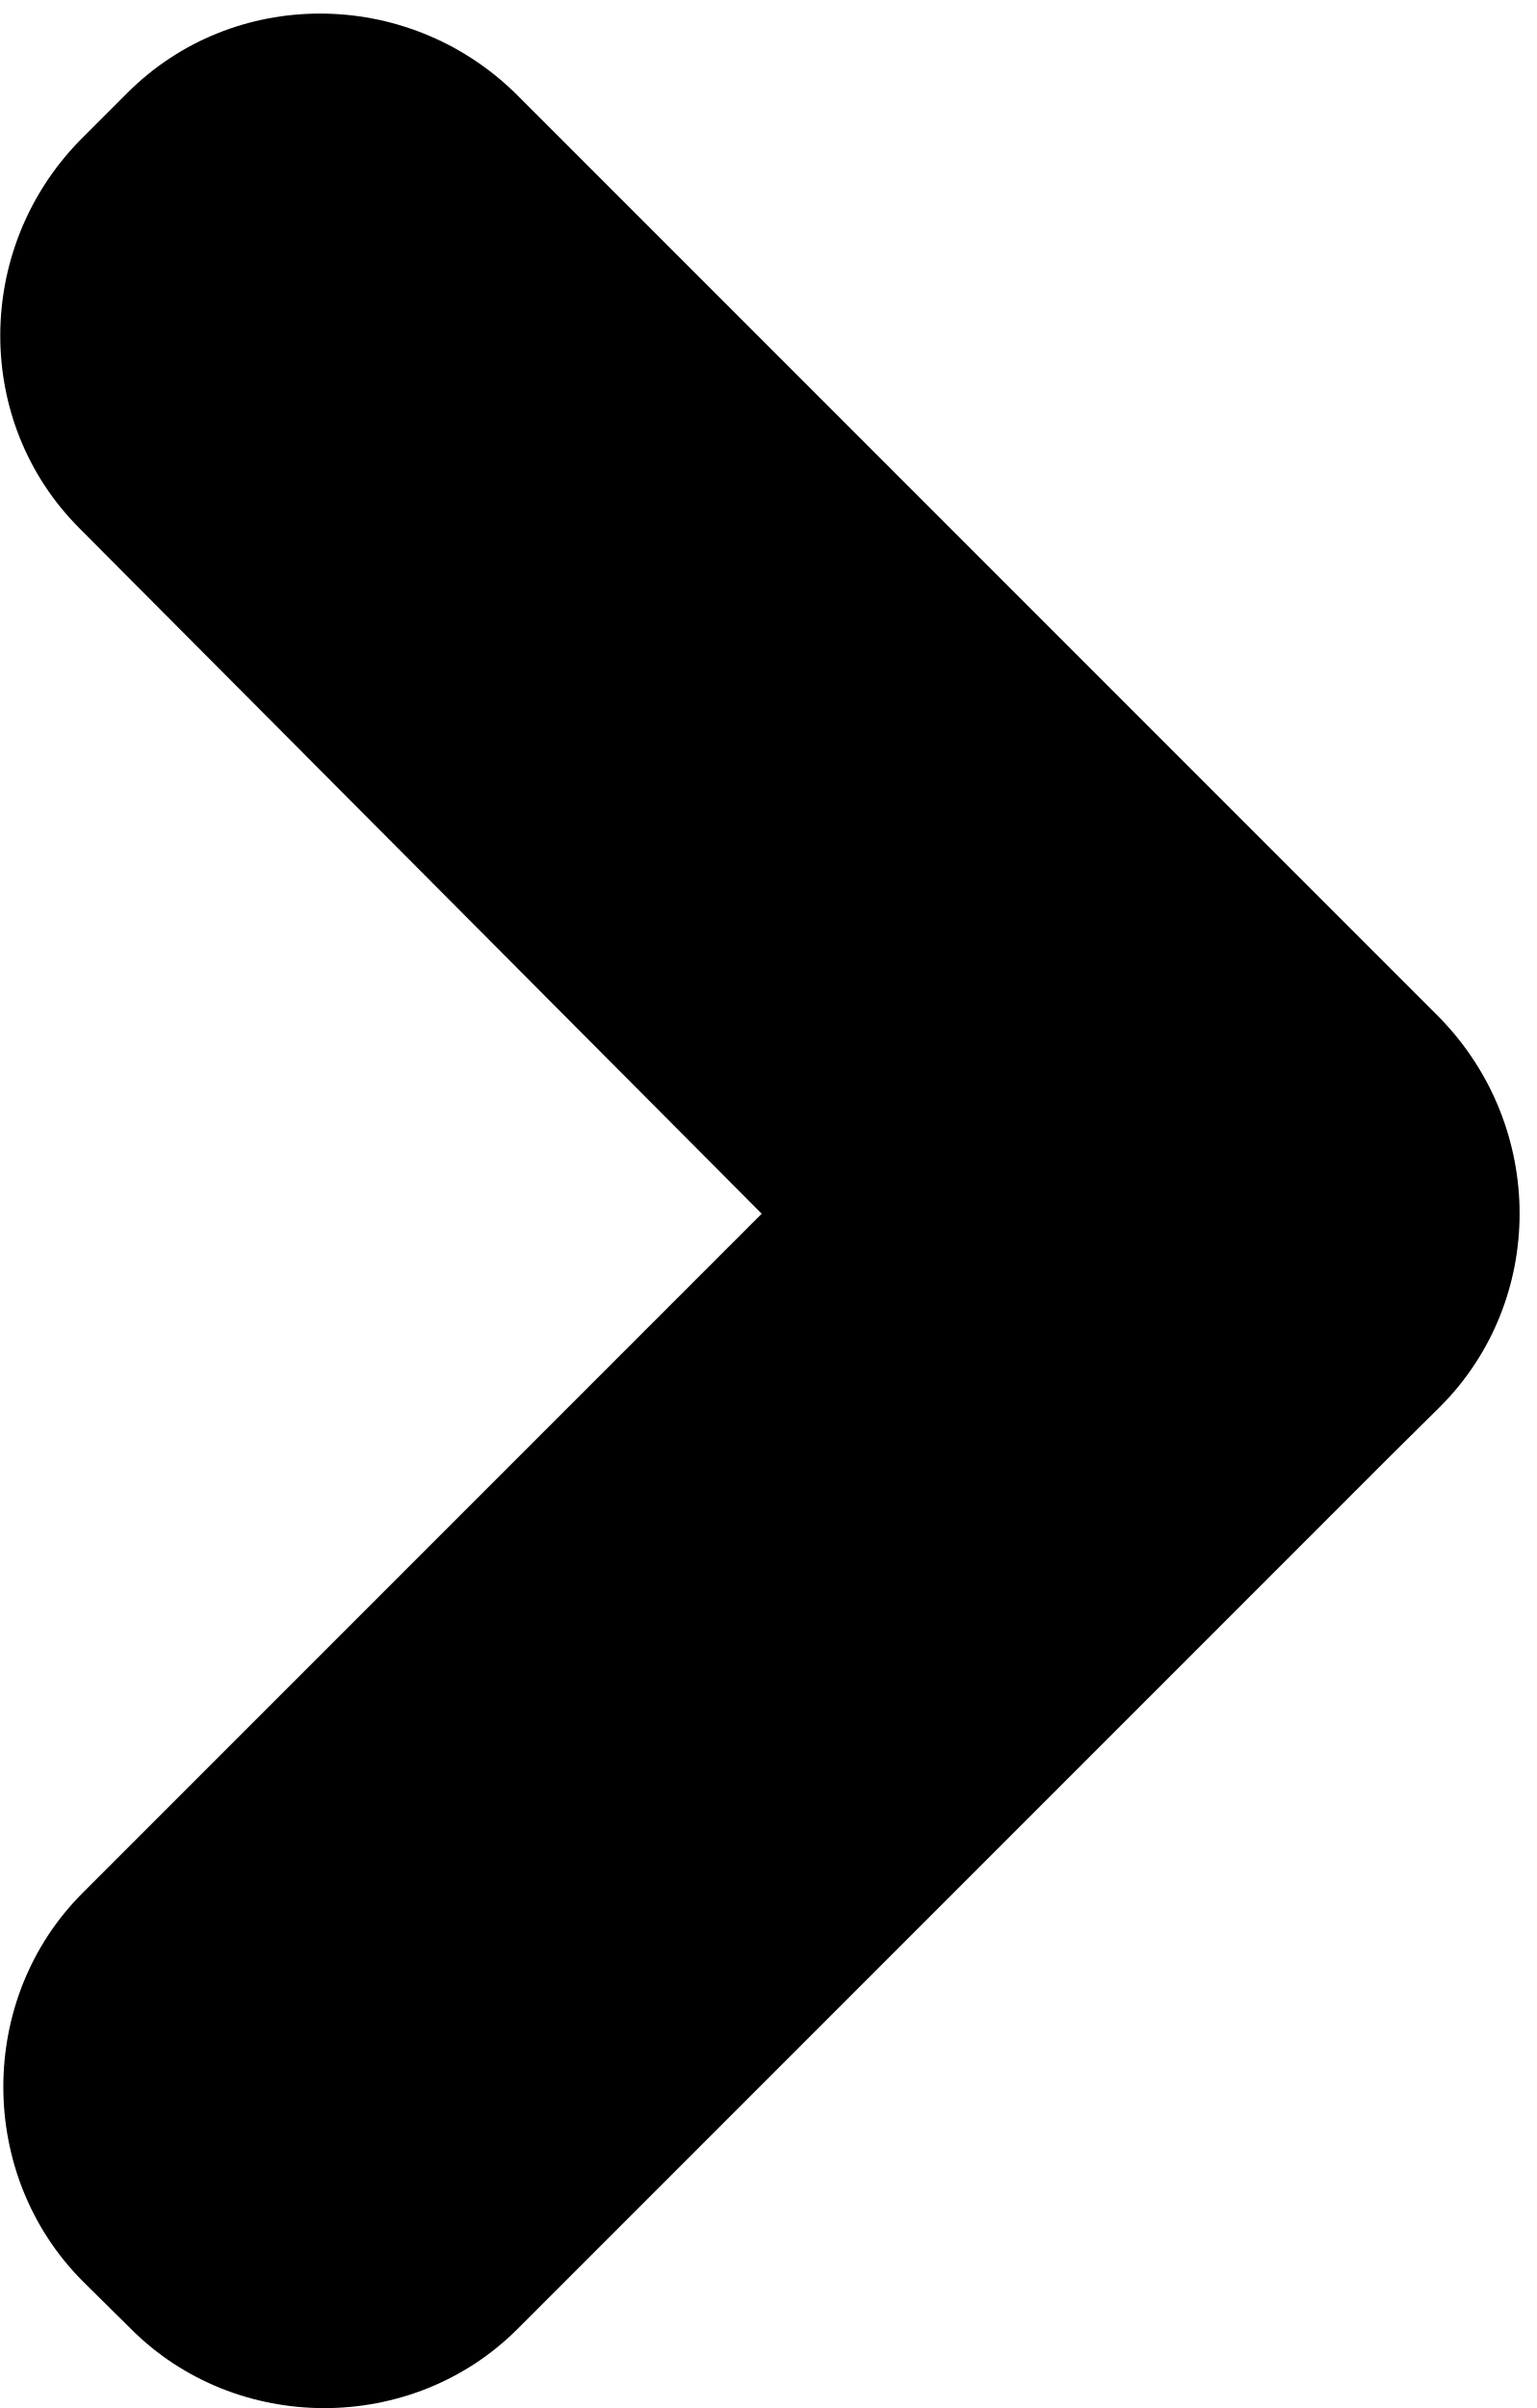
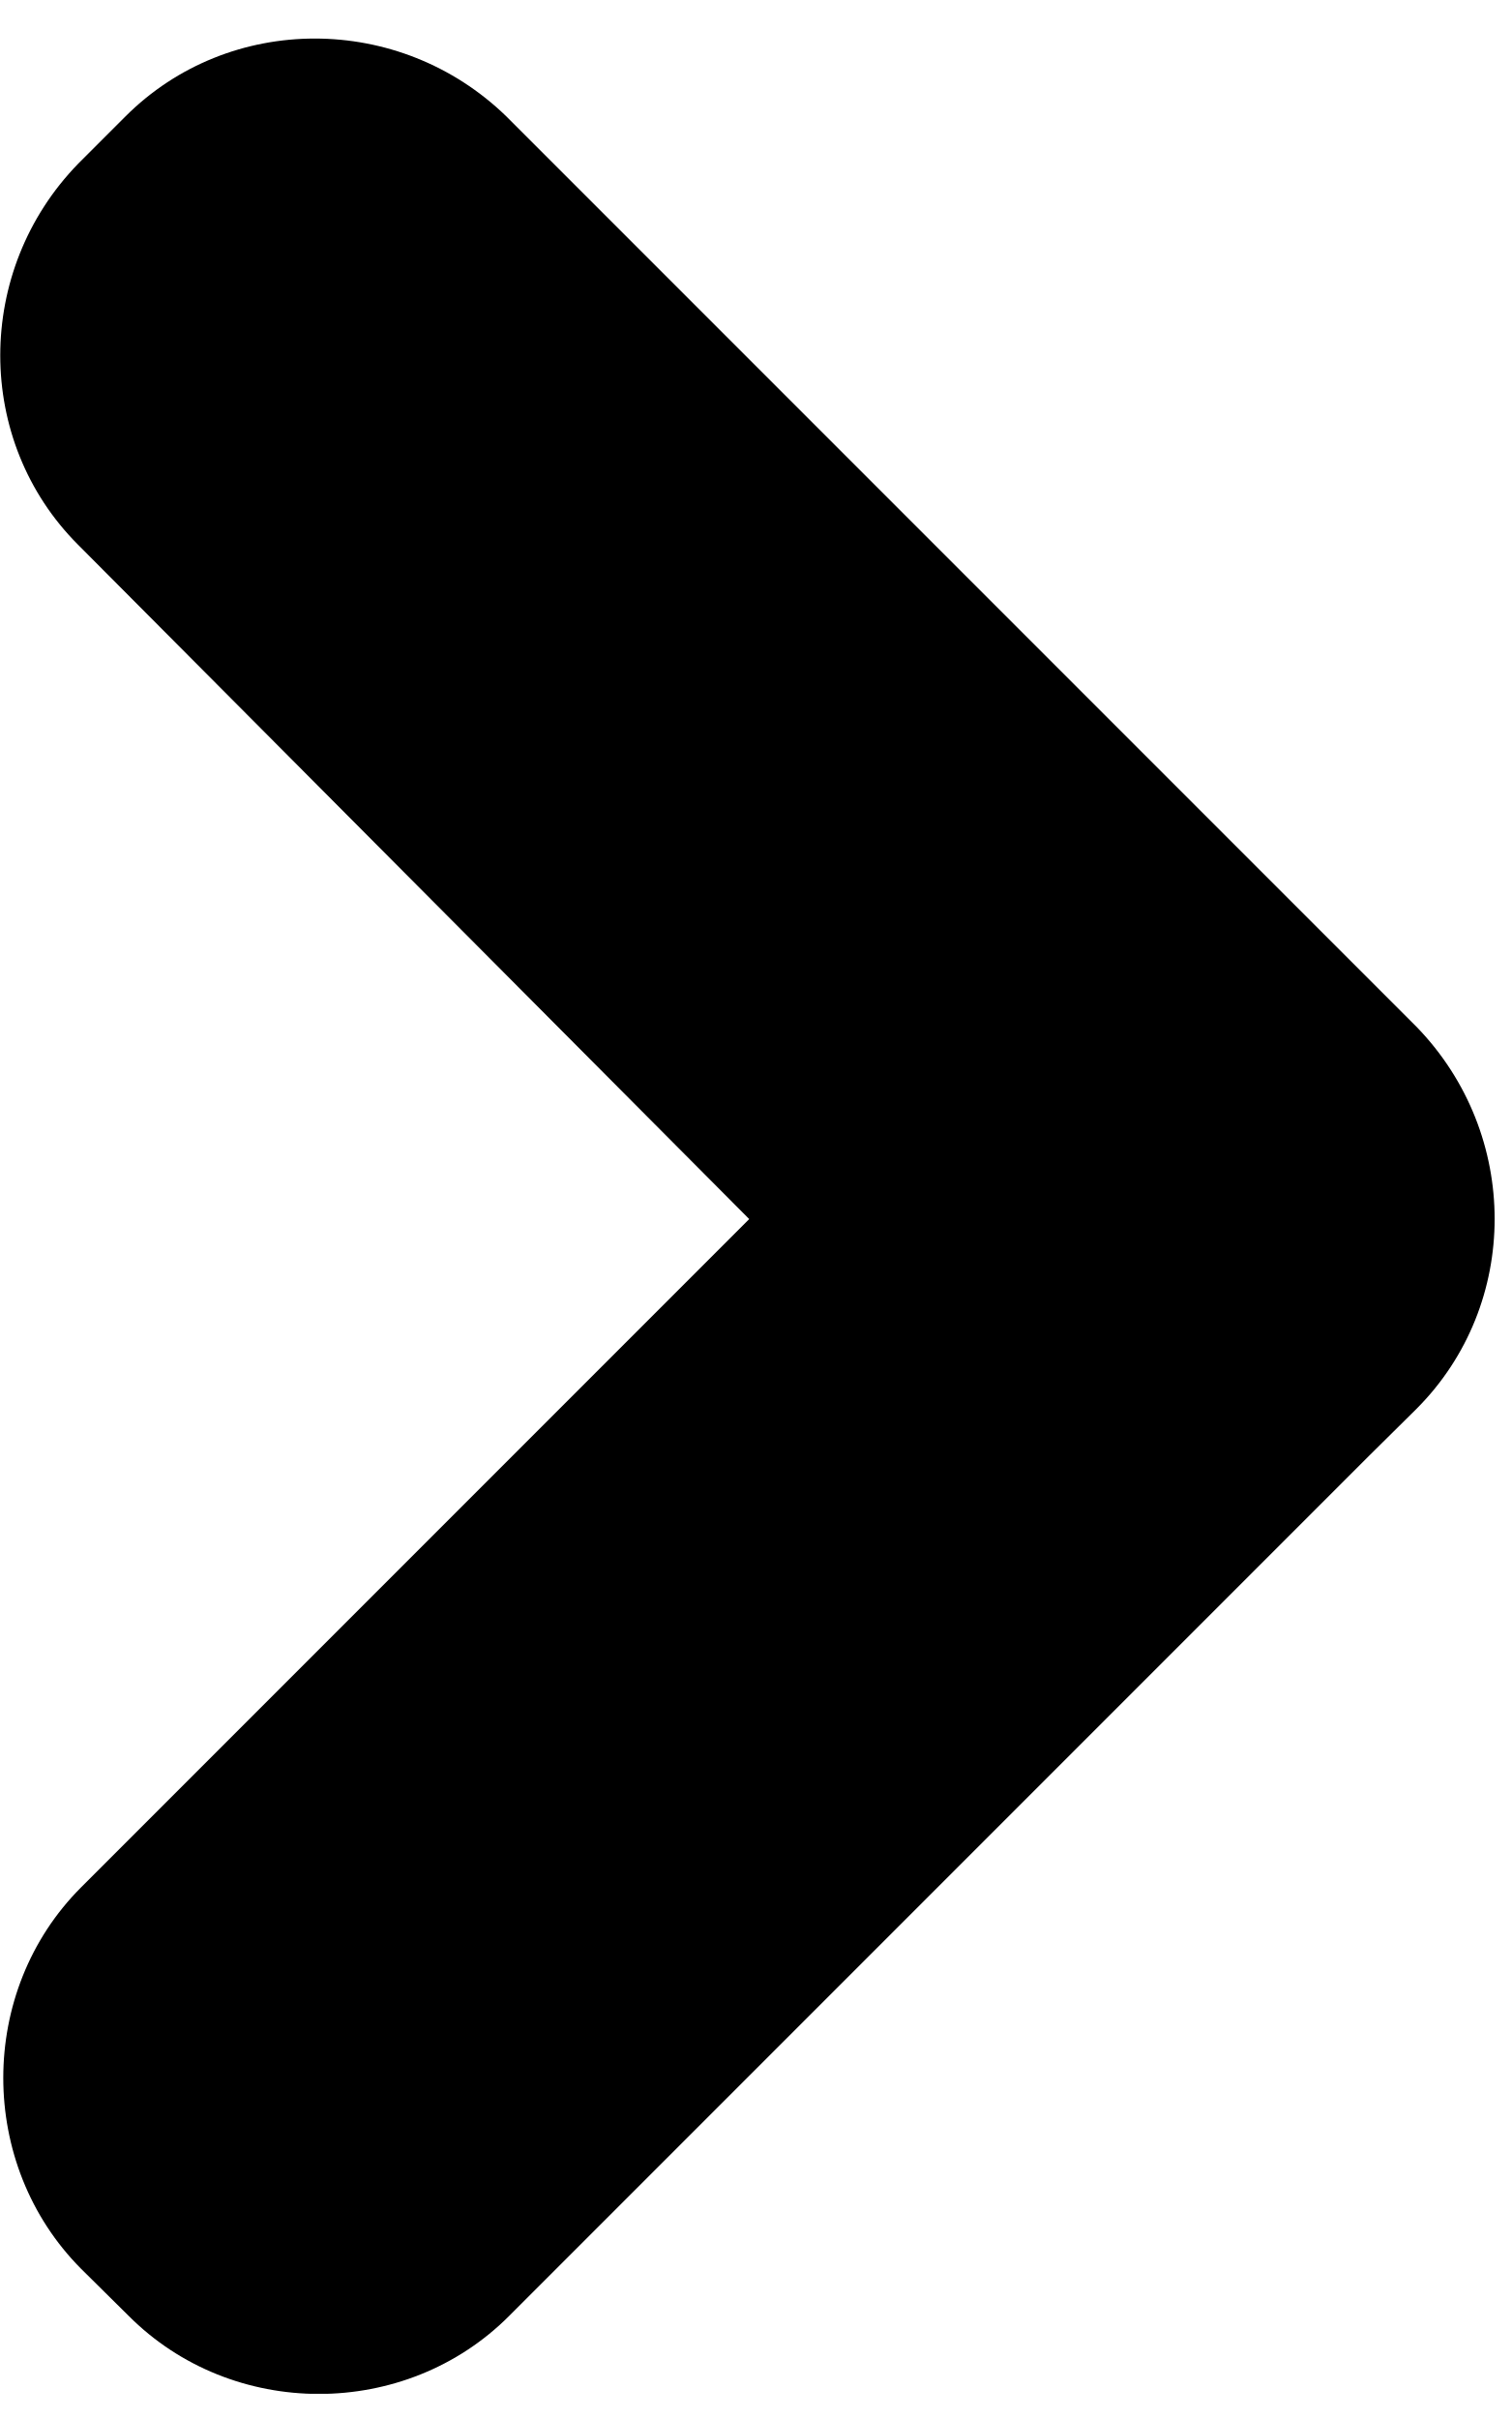
- <svg xmlns="http://www.w3.org/2000/svg" viewBox="0 0 30 47" width="30" height="47">
+ <svg xmlns="http://www.w3.org/2000/svg" viewBox="0 0 30 47" width="5" height="8">
  <defs>
    <clipPath clipPathUnits="userSpaceOnUse" id="cp1">
      <path d="M0 0L30 0L30 47L0 47Z" />
    </clipPath>
  </defs>
  <style>
		tspan { white-space:pre }
		.shp0 { fill: #000000 } 
	</style>
  <g id="Page 1" clip-path="url(#cp1)">
    <path id="Path 1" class="shp0" d="M28.12 27.45L27.18 28.38L10.11 45.45C8.05 47.52 4.61 47.52 2.55 45.45L1.61 44.52C-0.45 42.45 -0.45 39.01 1.61 36.95L14.87 23.69L1.55 10.31C-0.51 8.25 -0.51 4.87 1.55 2.75L2.49 1.81C4.55 -0.25 7.93 -0.25 10.05 1.81L28.12 19.88C30.18 22.01 30.18 25.38 28.12 27.45Z" />
  </g>
</svg>
